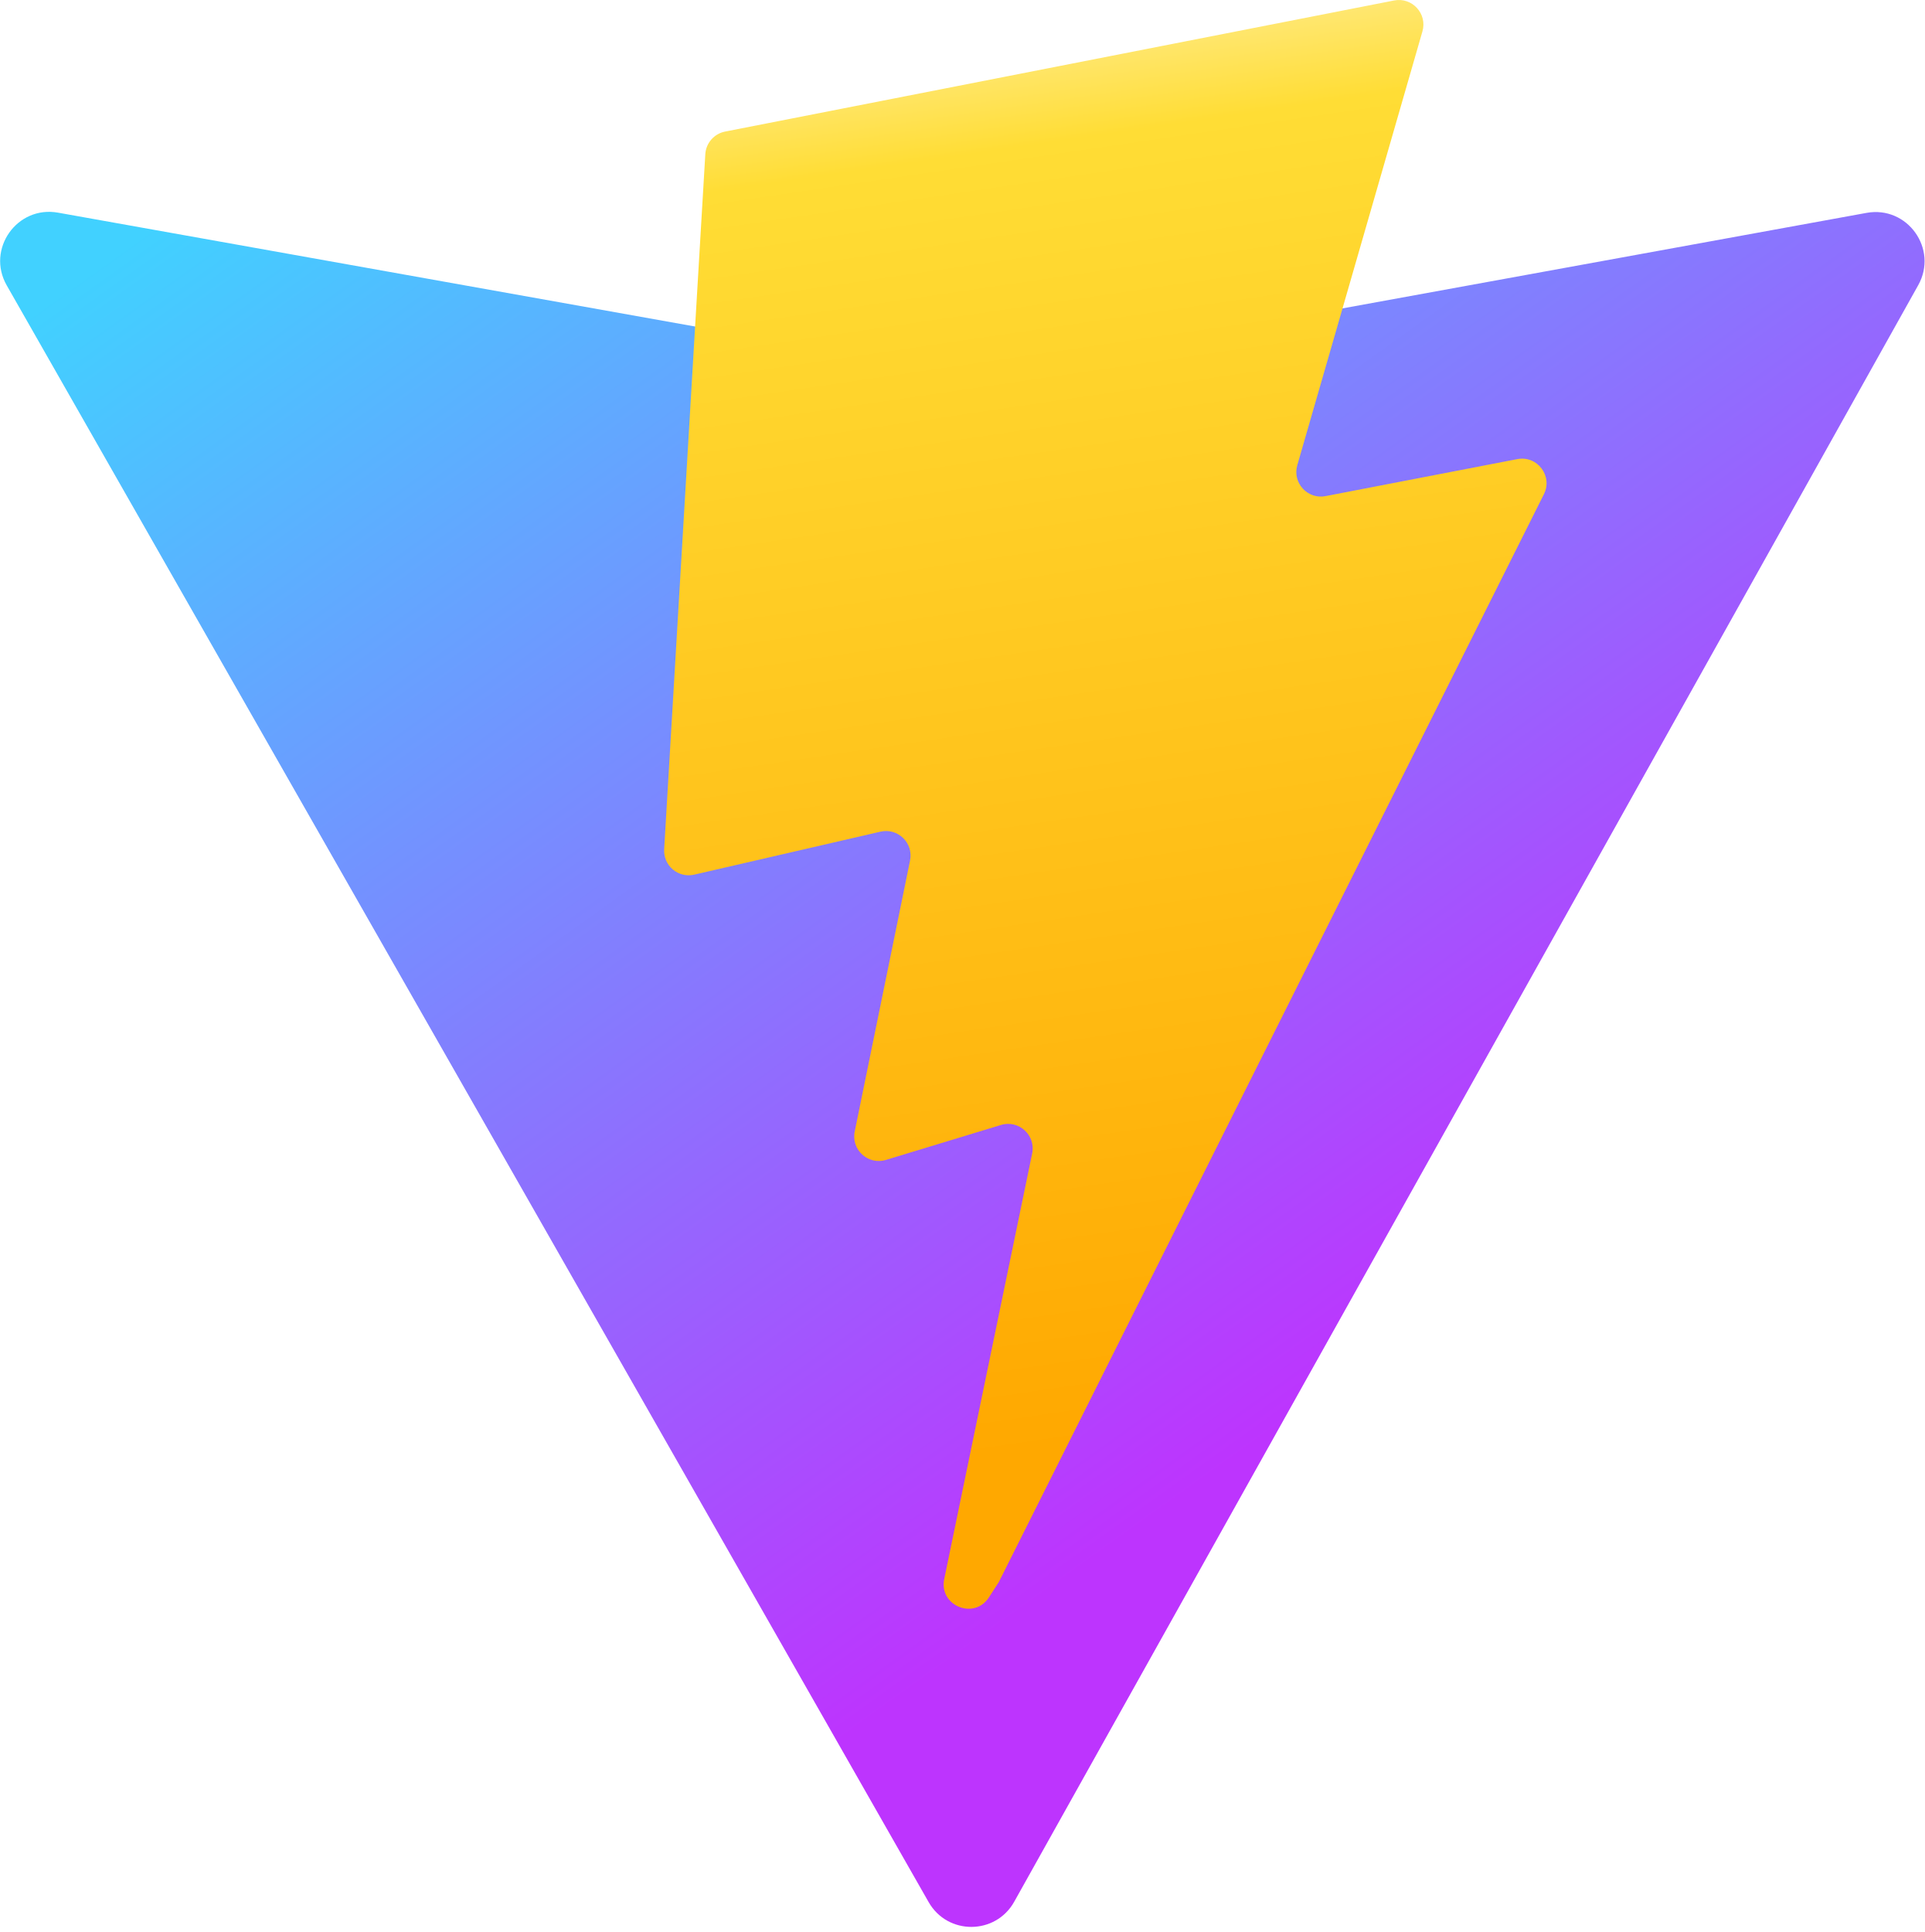
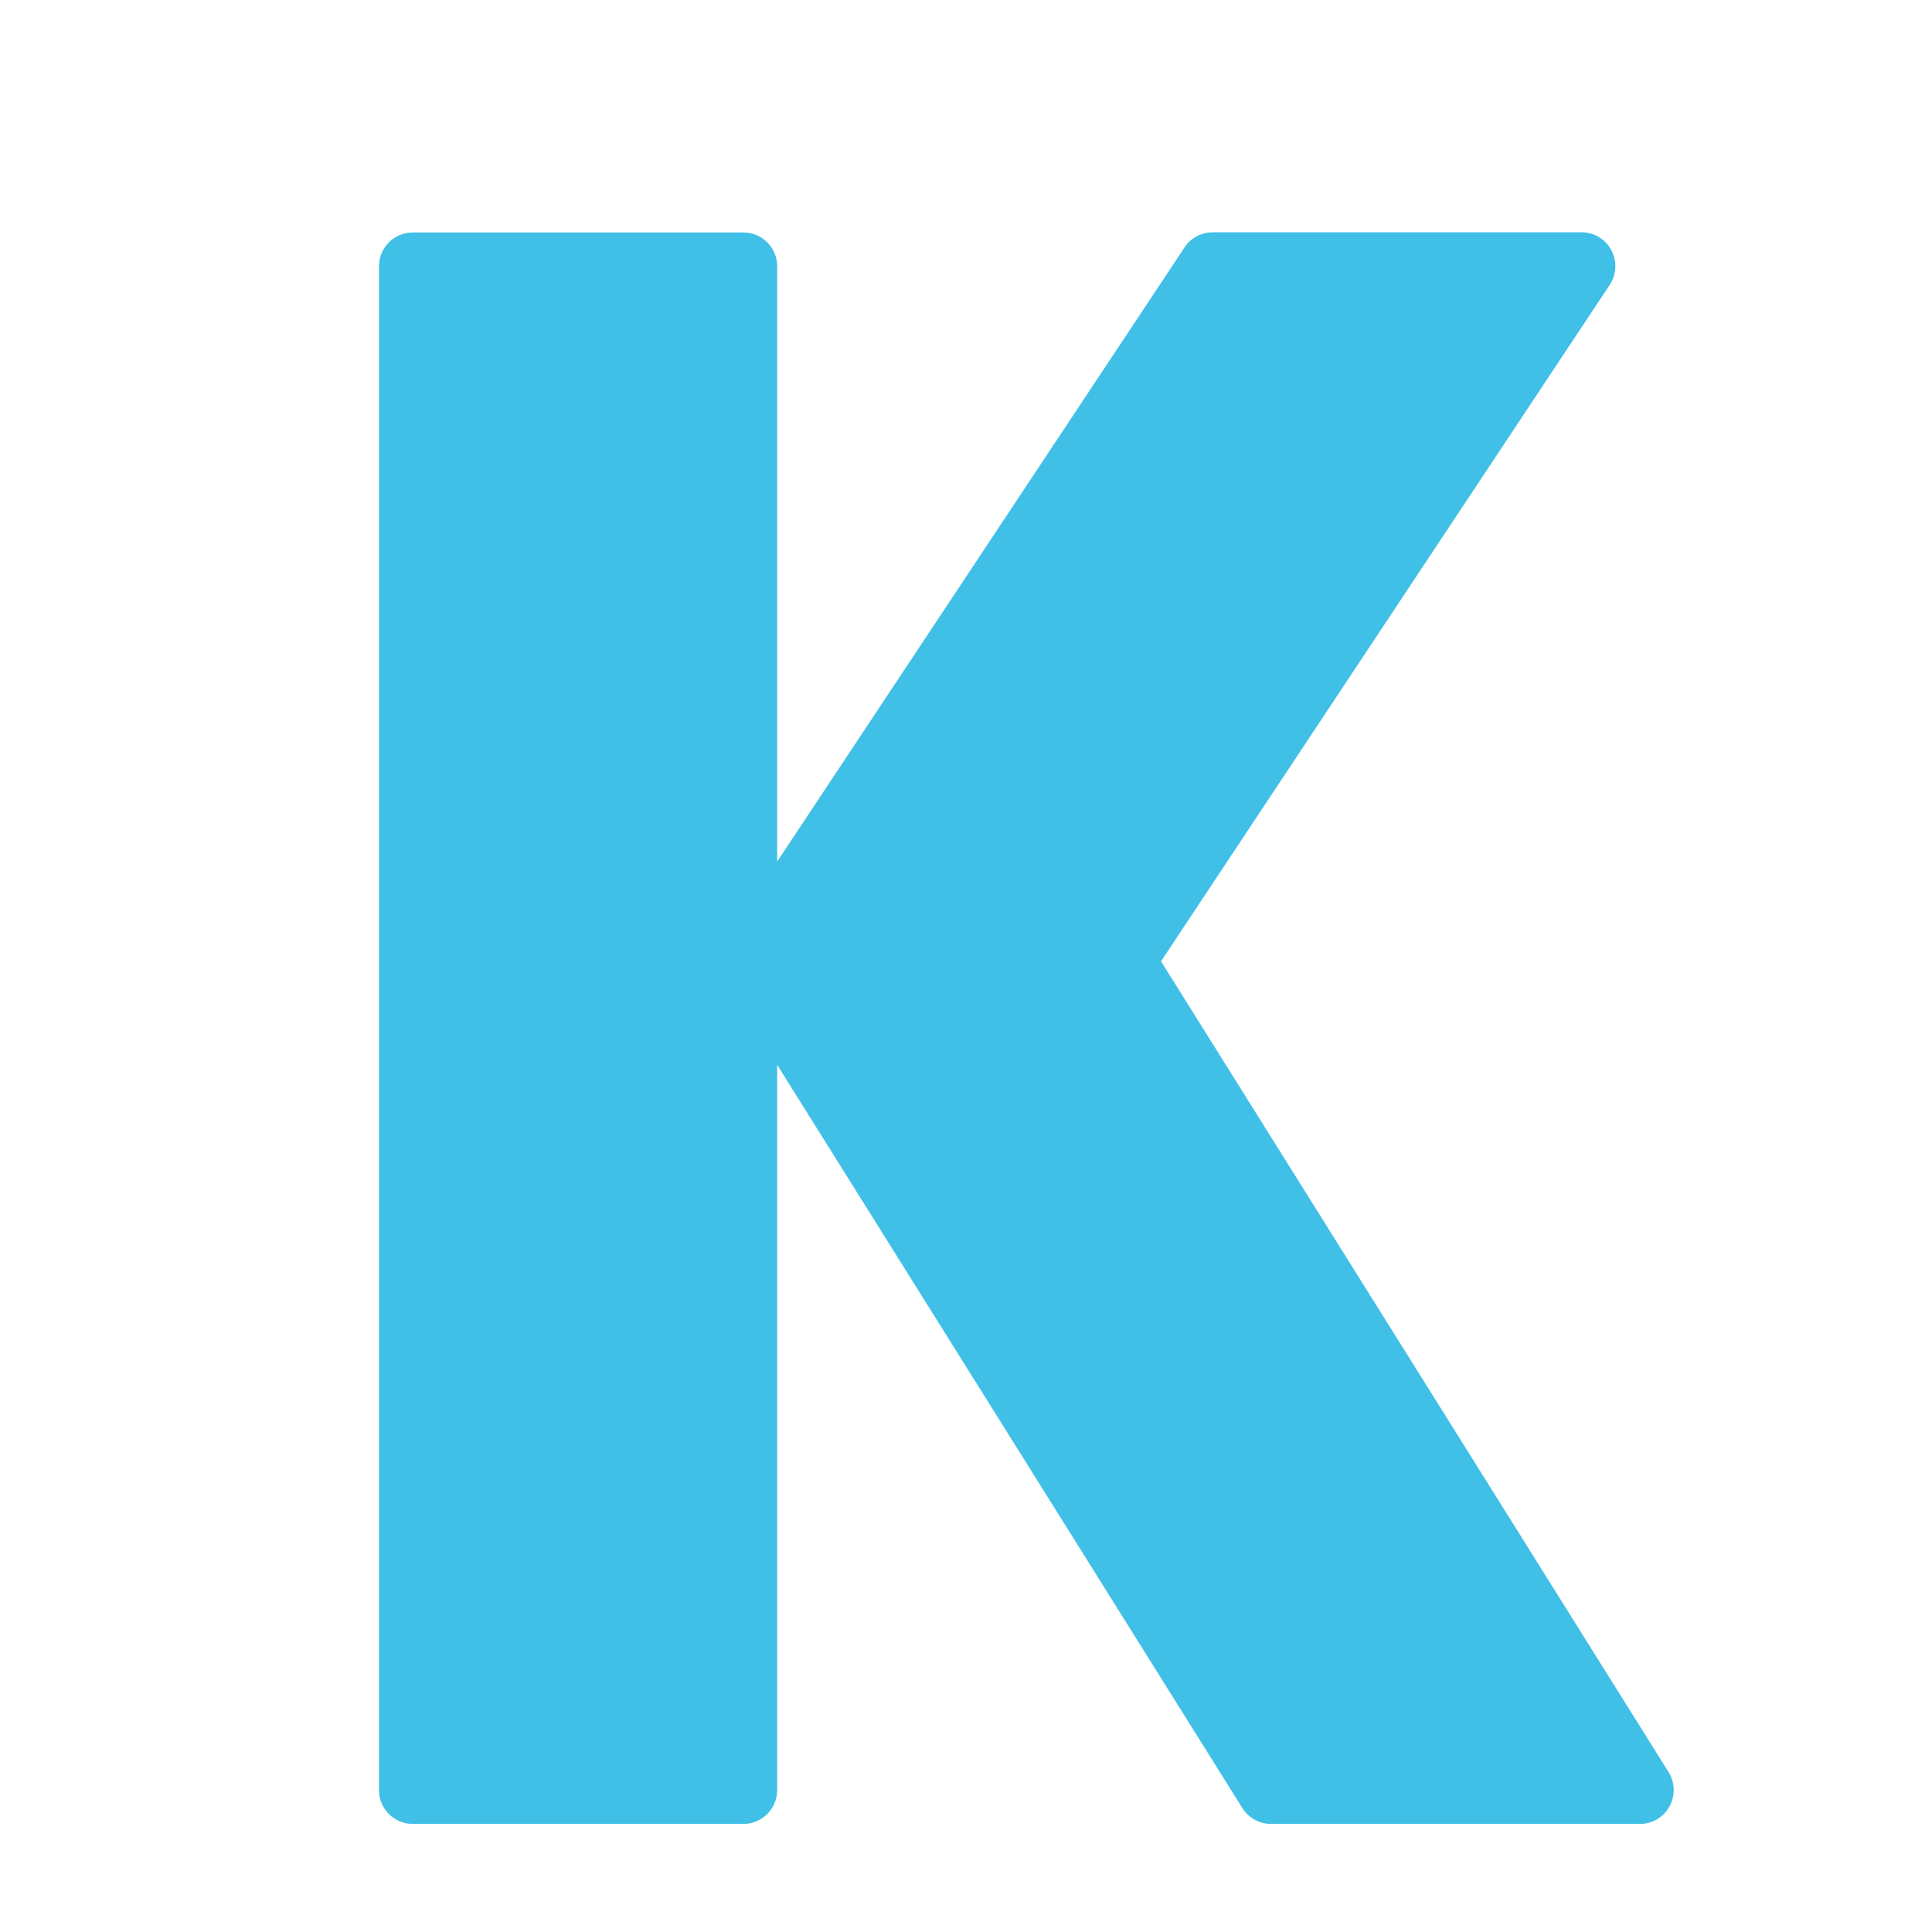
- <svg xmlns="http://www.w3.org/2000/svg" aria-hidden="true" role="img" class="iconify iconify--logos" width="31.88" height="32" preserveAspectRatio="xMidYMid meet" viewBox="0 0 256 257">
-   <defs>
-     <linearGradient id="IconifyId1813088fe1fbc01fb466" x1="-.828%" x2="57.636%" y1="7.652%" y2="78.411%">
-       <stop offset="0%" stop-color="#41D1FF" />
-       <stop offset="100%" stop-color="#BD34FE" />
-     </linearGradient>
-     <linearGradient id="IconifyId1813088fe1fbc01fb467" x1="43.376%" x2="50.316%" y1="2.242%" y2="89.03%">
-       <stop offset="0%" stop-color="#FFEA83" />
-       <stop offset="8.333%" stop-color="#FFDD35" />
-       <stop offset="100%" stop-color="#FFA800" />
-     </linearGradient>
-   </defs>
-   <path fill="url(#IconifyId1813088fe1fbc01fb466)" d="M255.153 37.938L134.897 252.976c-2.483 4.44-8.862 4.466-11.382.048L.875 37.958c-2.746-4.814 1.371-10.646 6.827-9.67l120.385 21.517a6.537 6.537 0 0 0 2.322-.004l117.867-21.483c5.438-.991 9.574 4.796 6.877 9.62Z" />
-   <path fill="url(#IconifyId1813088fe1fbc01fb467)" d="M185.432.063L96.44 17.501a3.268 3.268 0 0 0-2.634 3.014l-5.474 92.456a3.268 3.268 0 0 0 3.997 3.378l24.777-5.718c2.318-.535 4.413 1.507 3.936 3.838l-7.361 36.047c-.495 2.426 1.782 4.5 4.151 3.78l15.304-4.649c2.372-.72 4.652 1.36 4.15 3.788l-11.698 56.621c-.732 3.542 3.979 5.473 5.943 2.437l1.313-2.028l72.516-144.72c1.215-2.423-.88-5.186-3.54-4.672l-25.505 4.922c-2.396.462-4.435-1.77-3.759-4.114l16.646-57.705c.677-2.35-1.37-4.583-3.769-4.113Z" />
+ <svg xmlns="http://www.w3.org/2000/svg" width="800px" height="800px" viewBox="0 0 128 128" aria-hidden="true" role="img" class="iconify iconify--noto" preserveAspectRatio="xMidYMid meet">
+   <path d="M110.55 117.41L76.92 63.69l29.73-44.82c.45-.69.5-1.57.1-2.3a2.222 2.222 0 0 0-1.97-1.18H80.34c-.74 0-1.45.38-1.86 1L51.49 57.08V17.64c0-1.24-1.01-2.24-2.24-2.24h-21.9c-1.24 0-2.24 1-2.24 2.24V118.6c0 1.24 1 2.24 2.24 2.24h21.9c1.23 0 2.24-1 2.24-2.24V70.55l30.82 49.24c.41.65 1.13 1.05 1.9 1.05h24.44c.81 0 1.57-.44 1.96-1.16c.39-.71.37-1.58-.06-2.27z" fill="#40C0E7" />
</svg>
